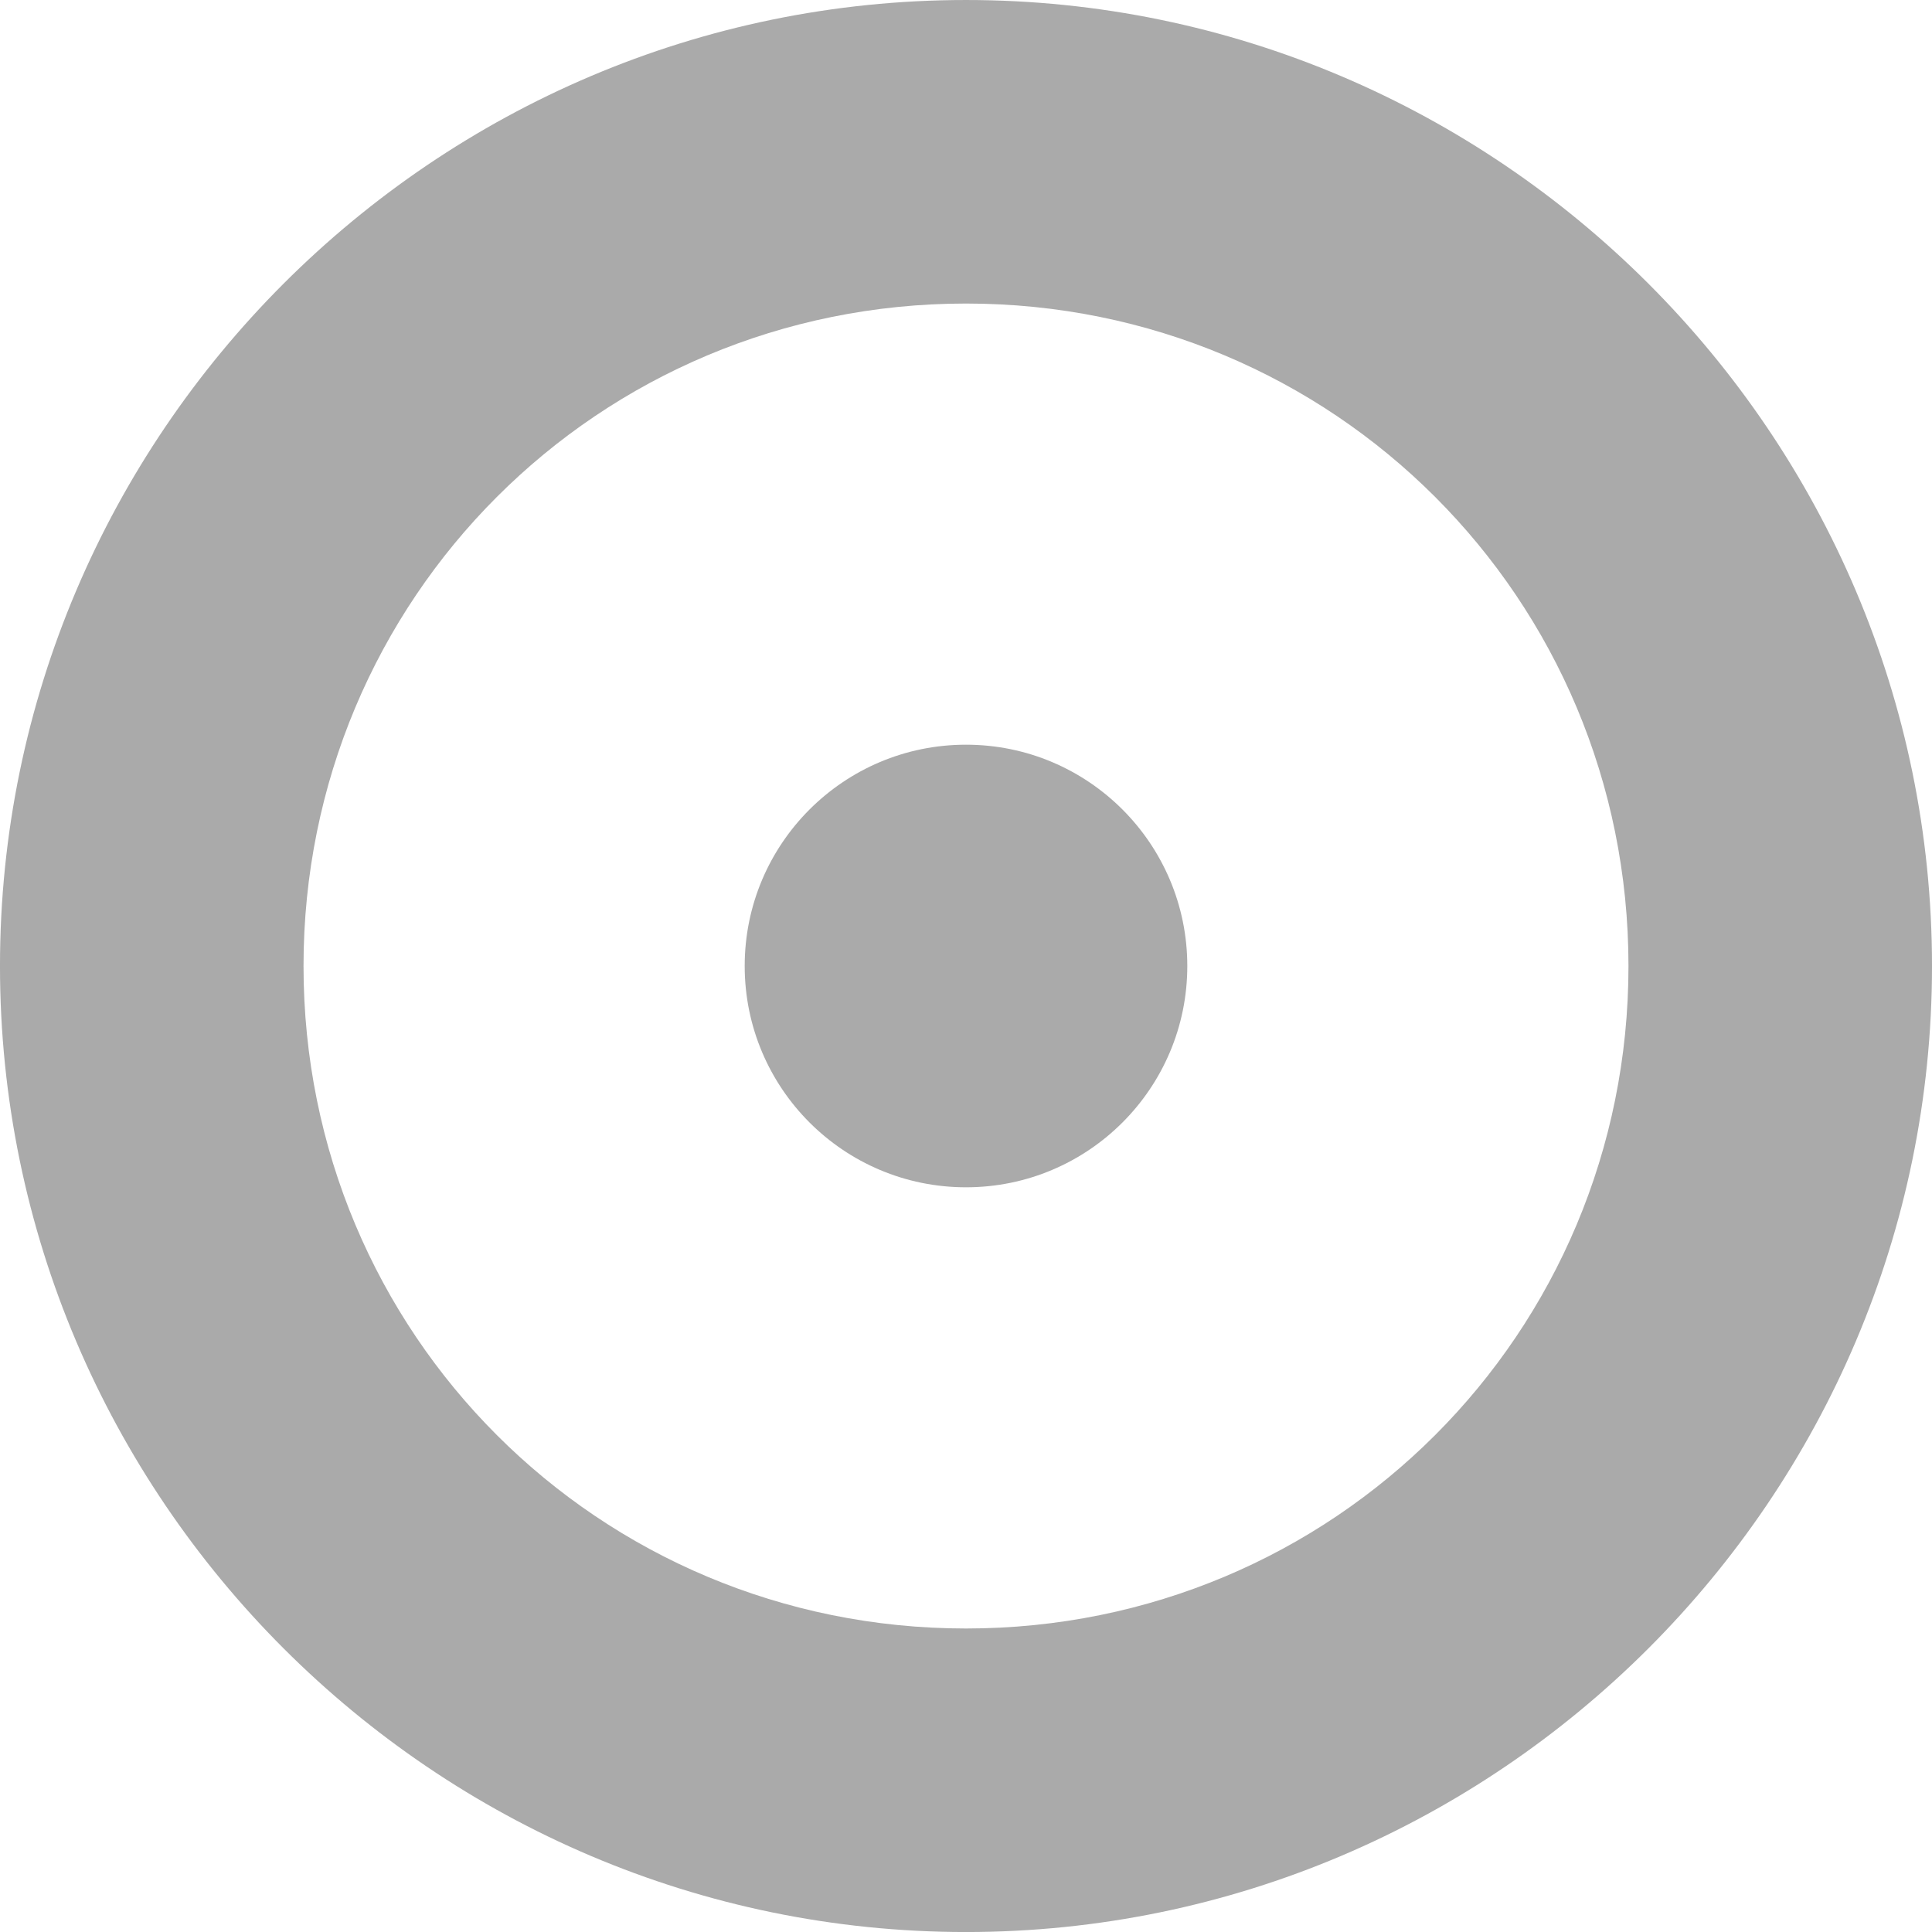
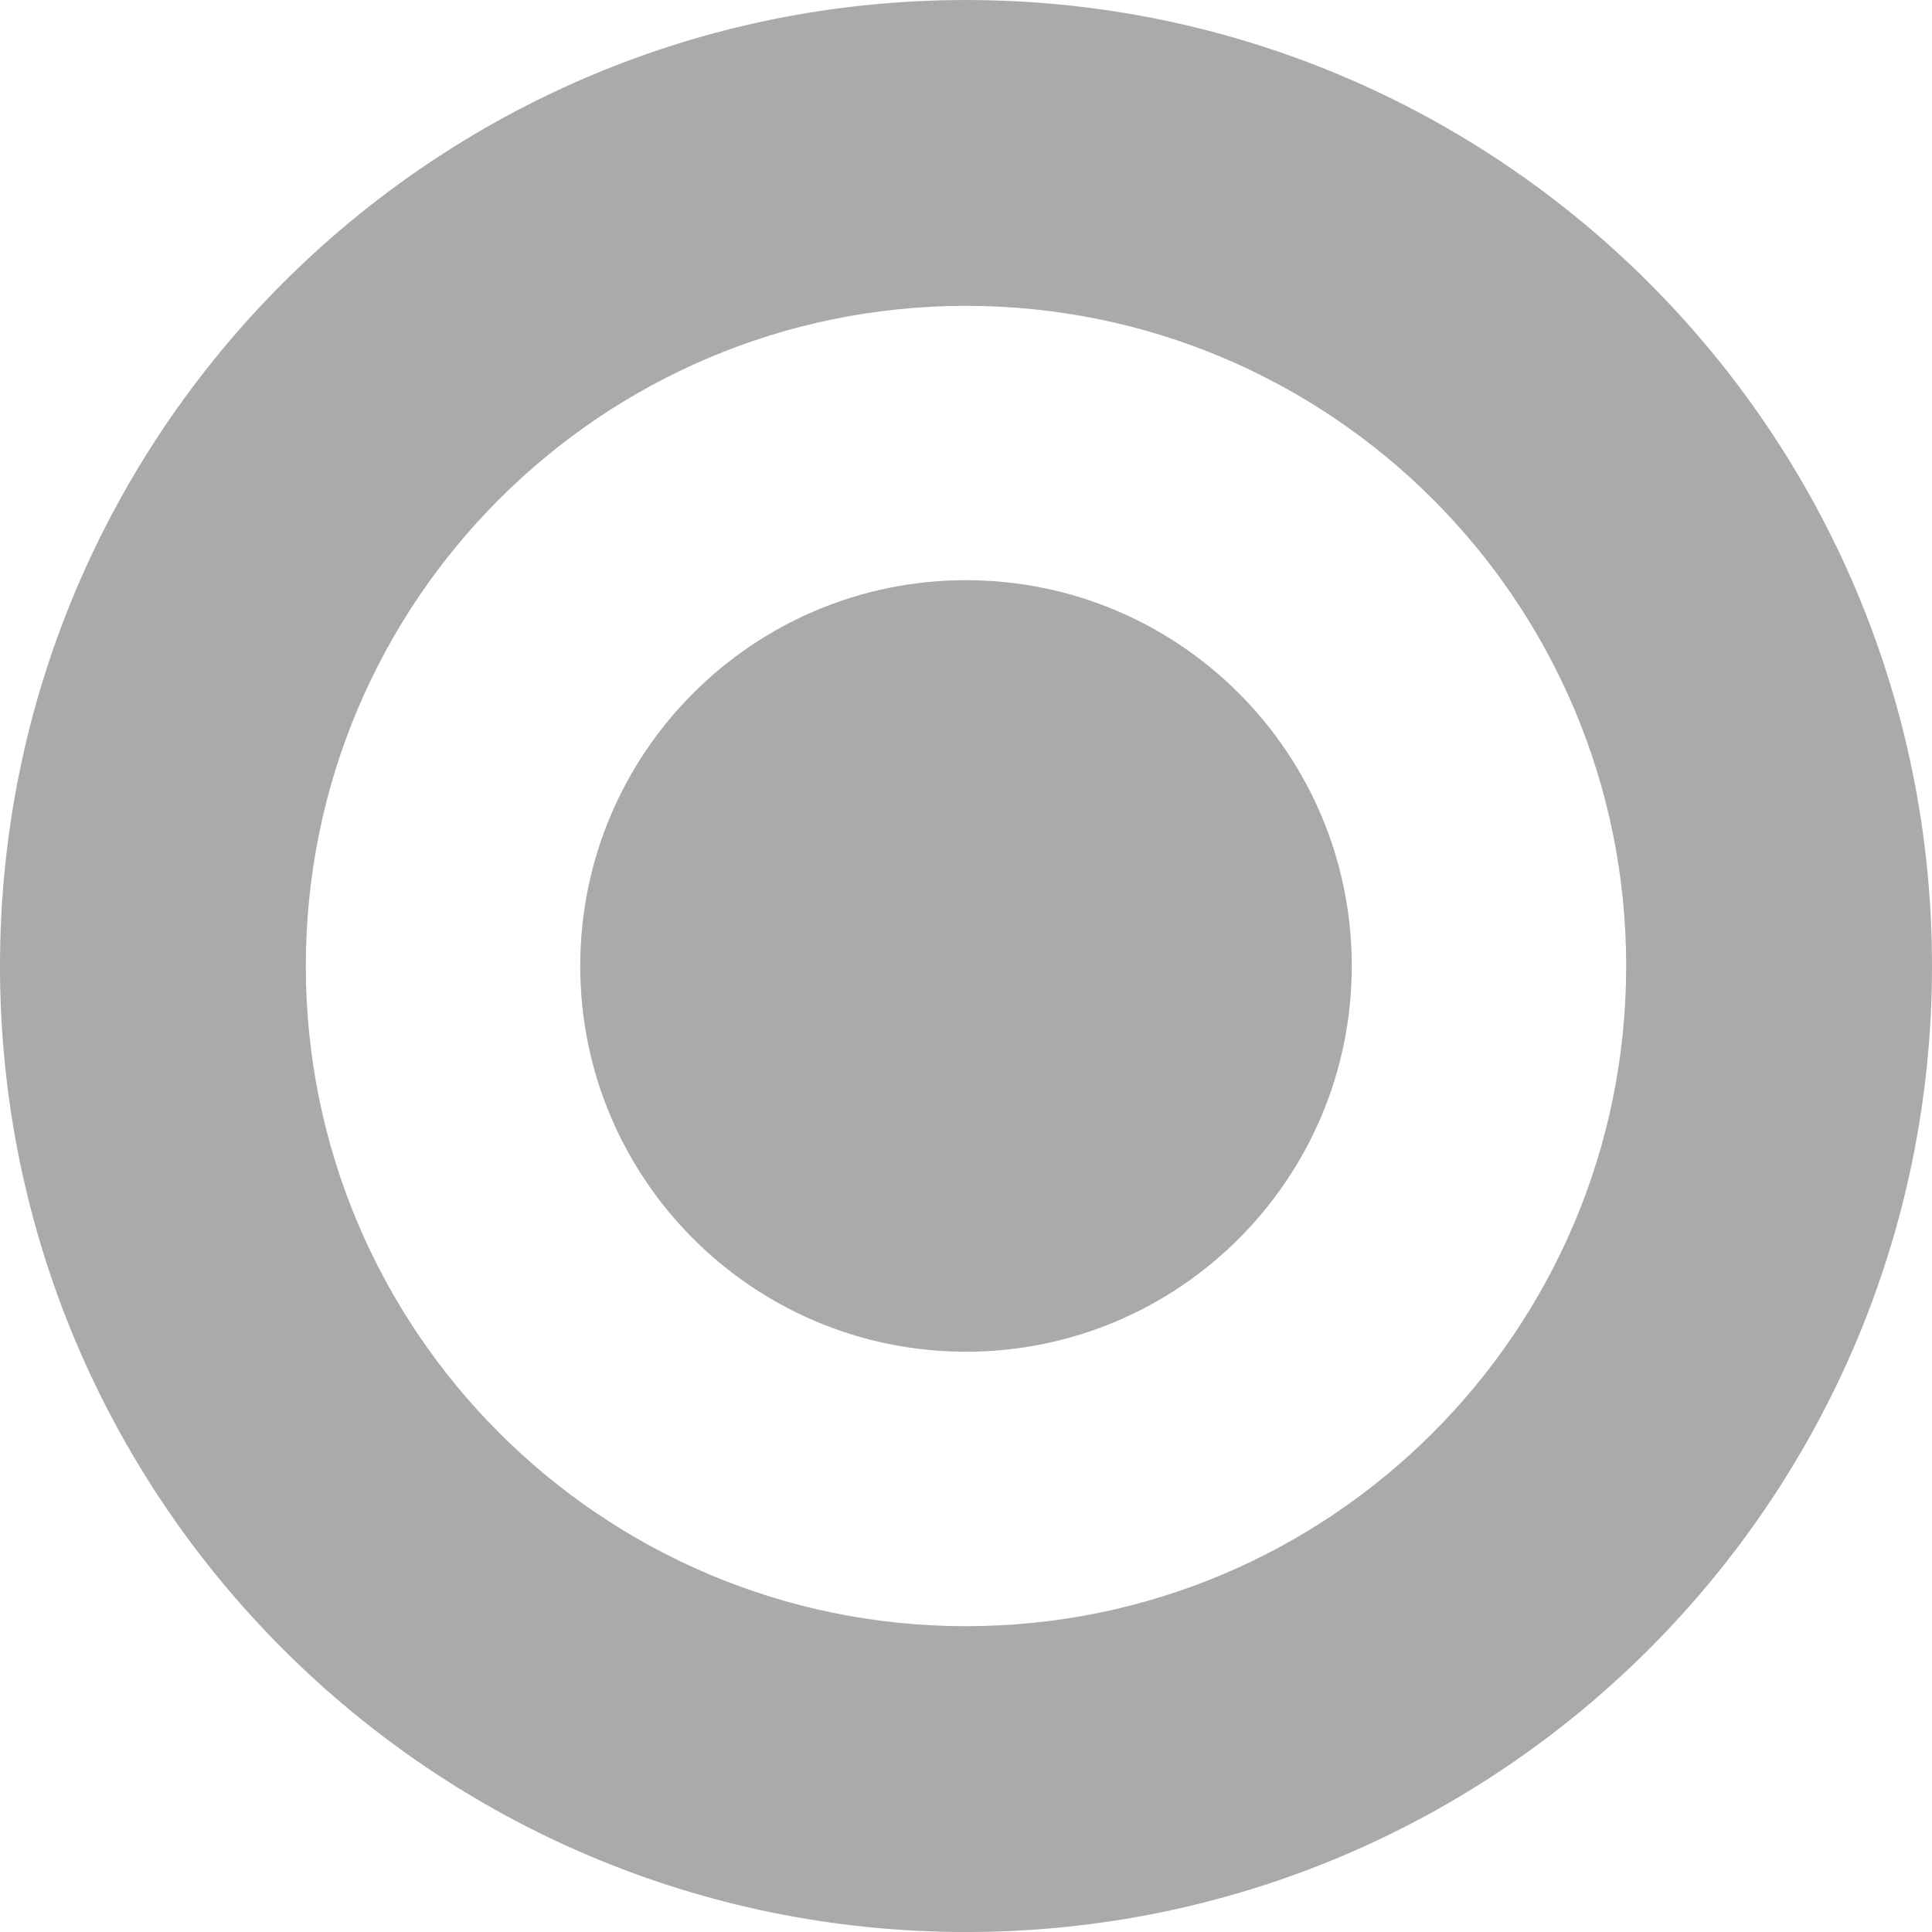
- <svg xmlns="http://www.w3.org/2000/svg" width="84.203mm" height="84.203mm" viewBox="0 0 84.203 84.203" version="1.1" id="svg5">
+ <svg xmlns="http://www.w3.org/2000/svg" width="27.12mm" height="27.12mm" viewBox="0 0 27.12 27.12" version="1.1" id="svg5">
  <defs id="defs2" />
-   <g id="layer1" transform="translate(-53.80454,-76.37072)">
-     <path style="color:#000000;fill:#aaa;stroke-linecap:round;stroke-linejoin:round;stroke-miterlimit:3.97;-inkscape-stroke:none" d="m 95.906,76.371 c -23.174,0 -42.102,18.928 -42.102,42.102 0,23.174 18.928,42.102 42.102,42.102 23.174,0 42.102,-18.928 42.102,-42.102 0,-23.174 -18.928,-42.102 -42.102,-42.102 z m 0,13.229 c 16.024,0 28.873,12.849 28.873,28.873 0,16.024 -12.849,28.873 -28.873,28.873 -16.024,0 -28.873,-12.849 -28.873,-28.873 0,-16.024 12.849,-28.873 28.873,-28.873 z" id="path234" />
-     <circle style="fill:#aaa;fill-opacity:1;stroke:#aaa;stroke-width:0;stroke-linecap:round;stroke-linejoin:round;stroke-miterlimit:3.97;stroke-dasharray:none;stroke-opacity:1" id="path3020" cx="95.906" cy="118.472" r="9.645" />
+   <g id="layer1" transform="translate(-82.34602,-104.9127)">
+     <circle style="fill:#aaaaaa;fill-opacity:1;stroke:#aaaaaa;stroke-width:0;stroke-linecap:round;stroke-linejoin:round;stroke-miterlimit:3.97;stroke-dasharray:none;stroke-opacity:1" id="circle2979" cx="95.906" cy="118.472" r="5.415" />
+     <path id="path3020" style="fill:#aaaaaa;fill-opacity:1;stroke:#aaaaaa;stroke-width:0;stroke-linecap:round;stroke-linejoin:round;stroke-miterlimit:3.97;stroke-dasharray:none;stroke-opacity:1" d="m 95.906,104.913 a 13.56,13.56 0 0 0 -13.56,13.56 13.56,13.56 0 0 0 13.56,13.56 13.56,13.56 0 0 0 13.56,-13.56 13.56,13.56 0 0 0 -13.56,-13.56 z m 0,4.293 a 9.267,9.267 0 0 1 9.267,9.267 9.267,9.267 0 0 1 -9.267,9.267 9.267,9.267 0 0 1 -9.267,-9.267 9.267,9.267 0 0 1 9.267,-9.267 z" />
  </g>
</svg>
